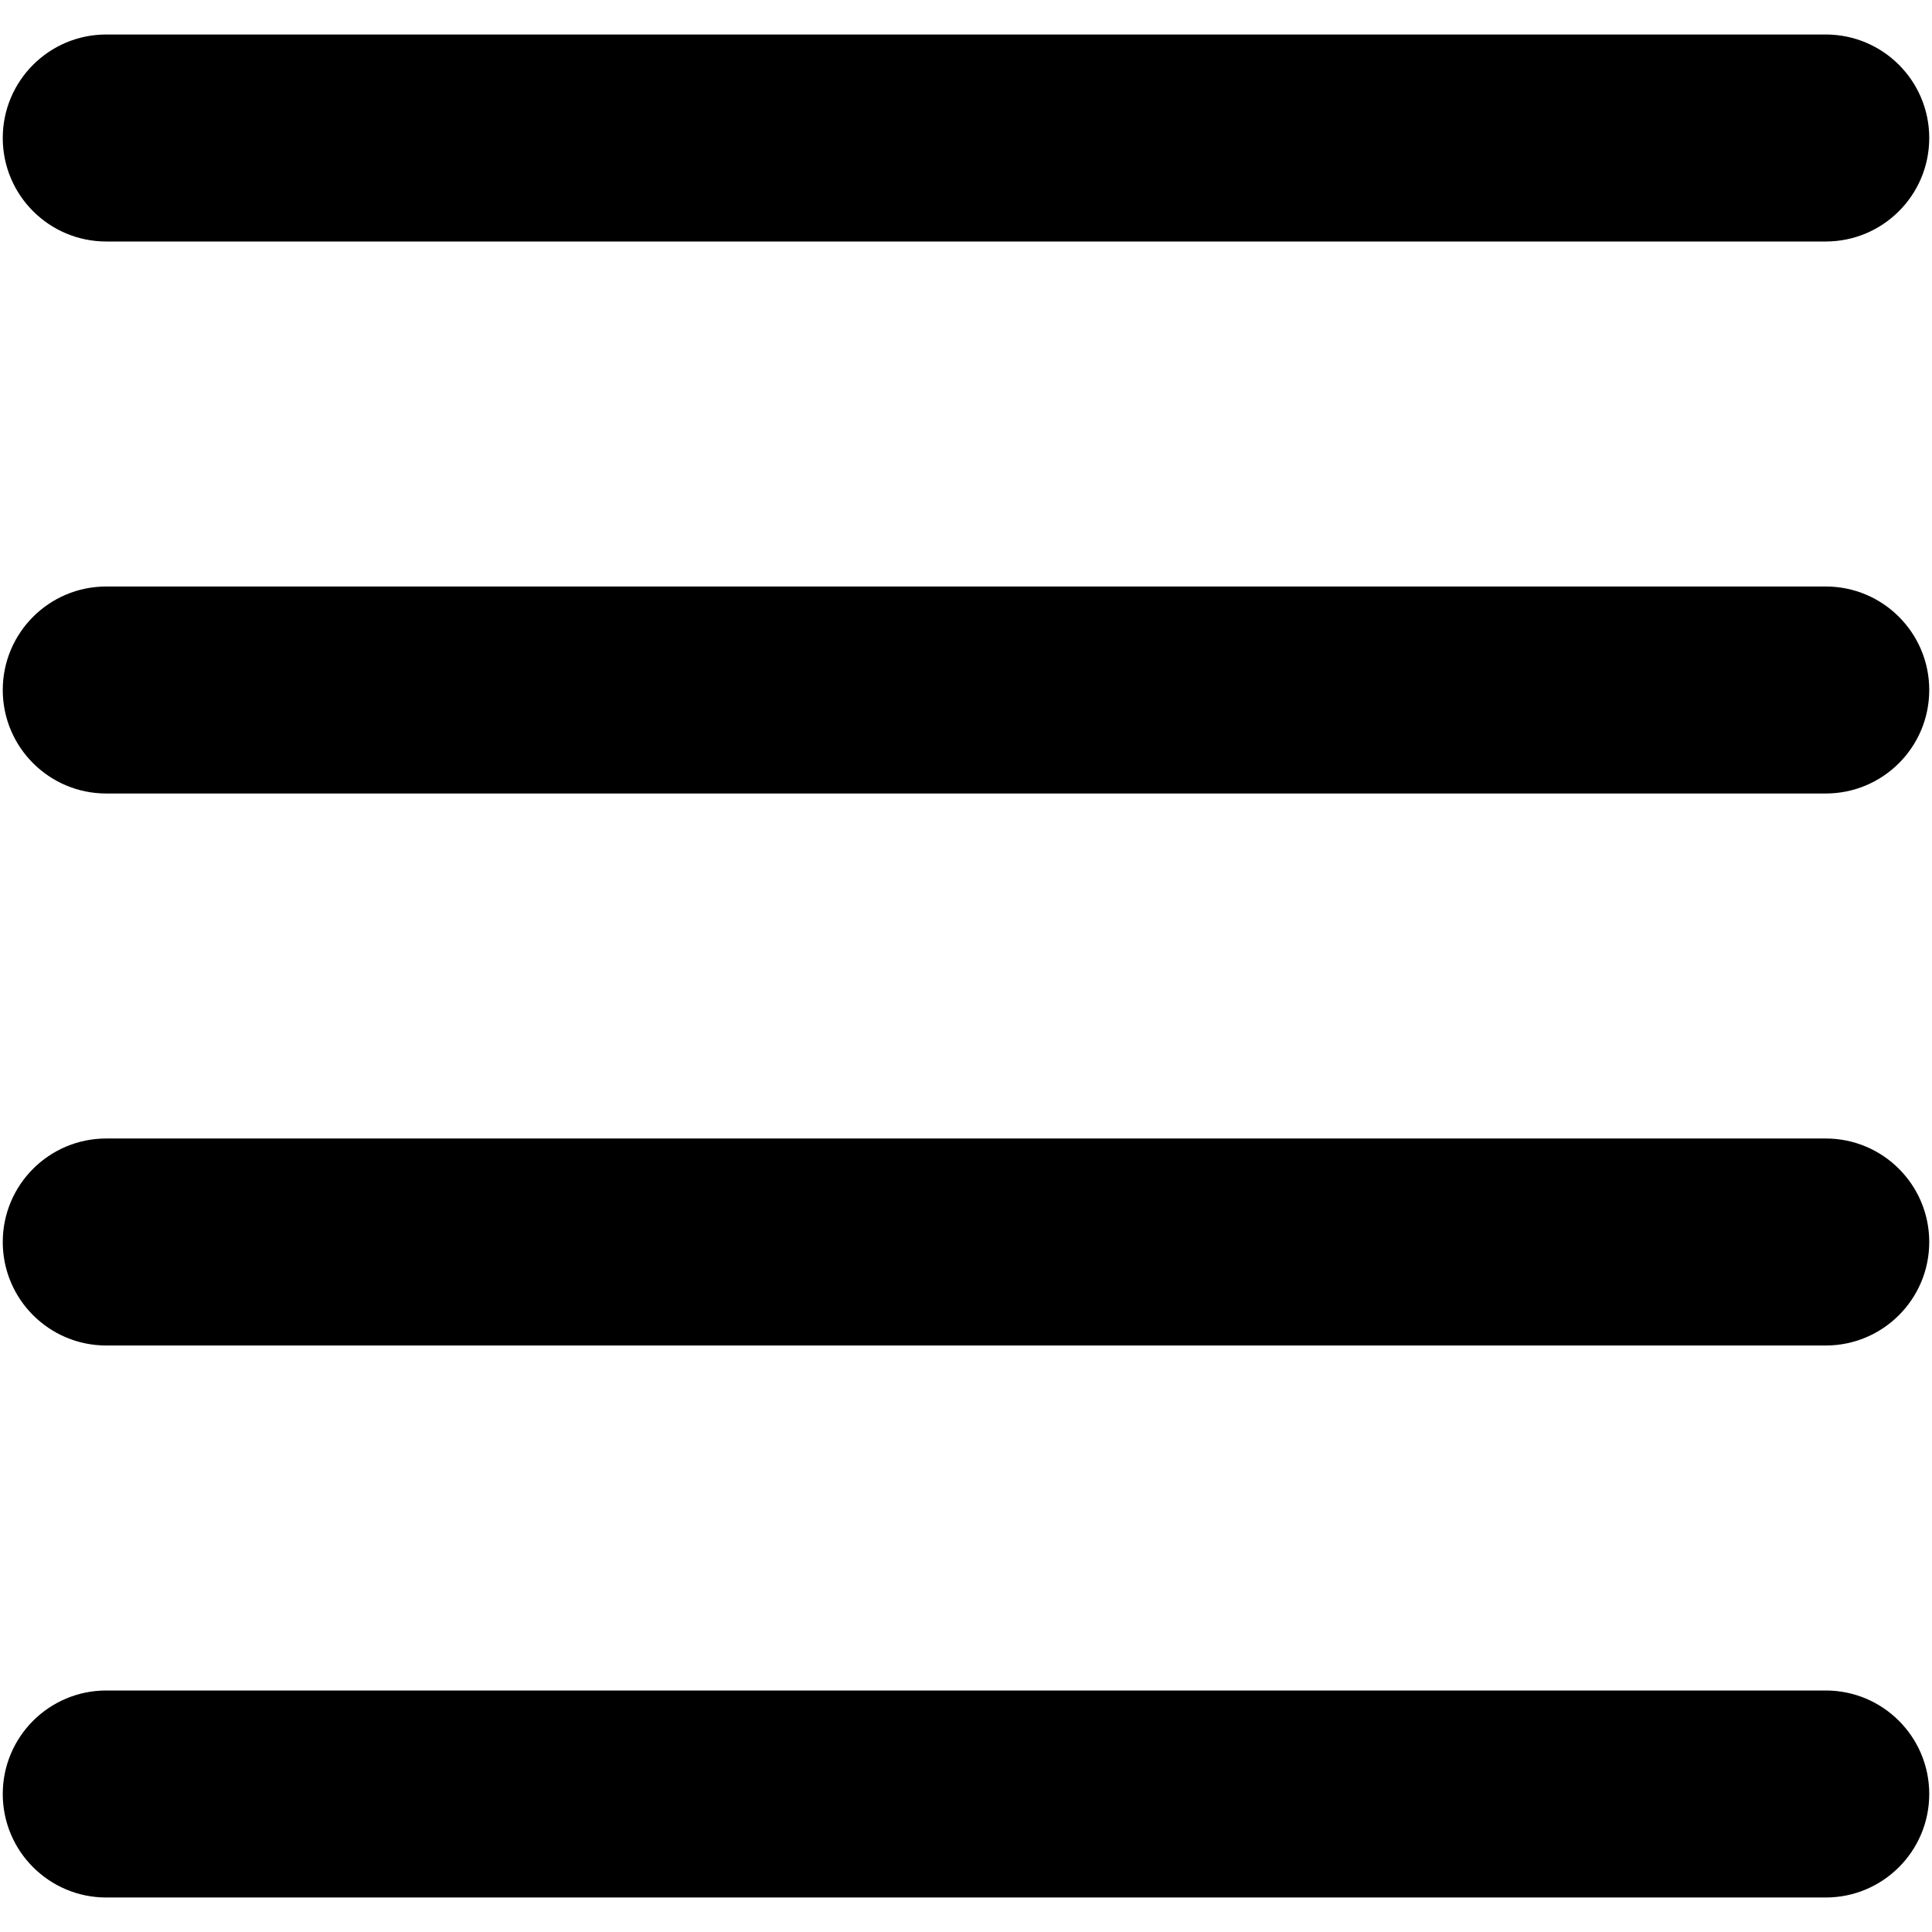
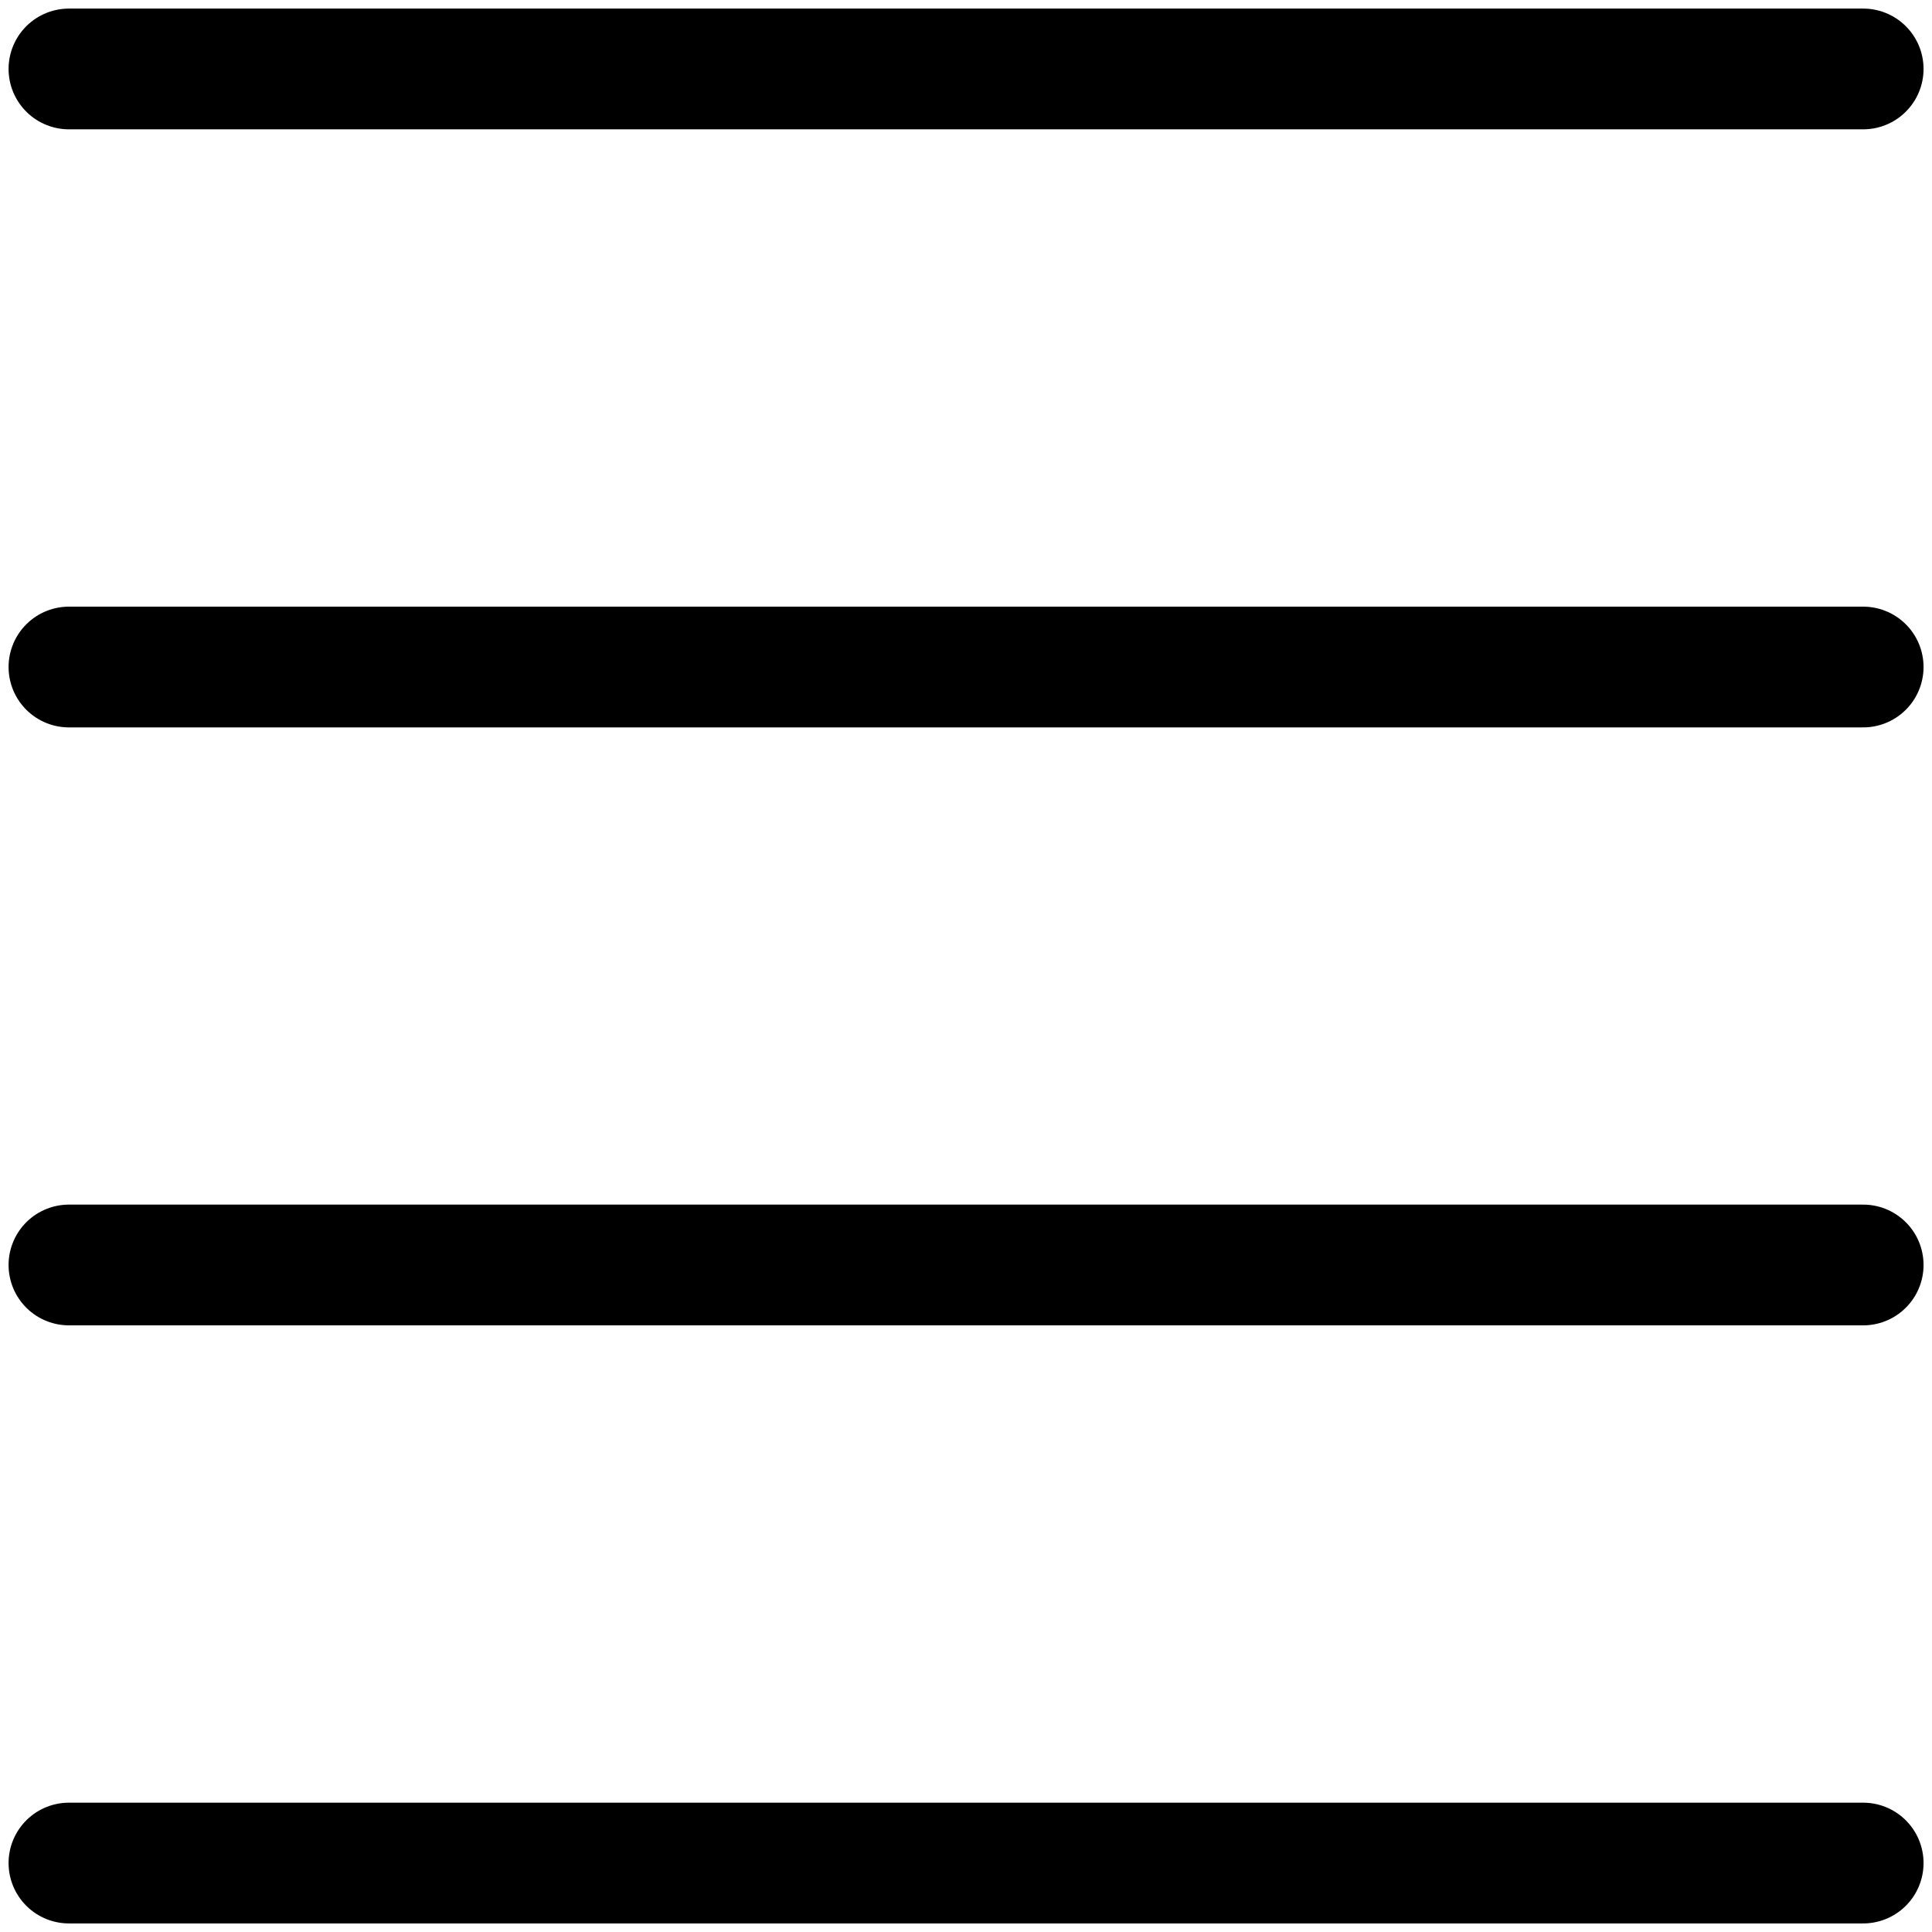
- <svg xmlns="http://www.w3.org/2000/svg" fill="none" viewBox="0 0 14 14">
-   <path fill="currentColor" fill-rule="evenodd" d="M.77.25a.75.75 0 1 0 0 1.5h12.46a.75.75 0 0 0 0-1.5H.77Zm0 4a.75.75 0 0 0 0 1.5h12.46a.75.75 0 0 0 0-1.5H.77ZM.02 13a.75.75 0 0 1 .75-.75h12.46a.75.75 0 0 1 0 1.5H.77A.75.75 0 0 1 .02 13Zm.75-4.75a.75.75 0 0 0 0 1.5h12.46a.75.75 0 0 0 0-1.5H.77Z" clip-rule="evenodd" />
+ <svg xmlns="http://www.w3.org/2000/svg" clip-rule="evenodd" fill-rule="evenodd" stroke-linecap="round" stroke-linejoin="round" viewBox="0 0 16 16">
+   <path d="m.571.571h14.859m-14.859 4.953h14.859m-14.859 9.905h14.859m-14.859-4.953h14.859" fill="none" stroke="#000" />
</svg>
